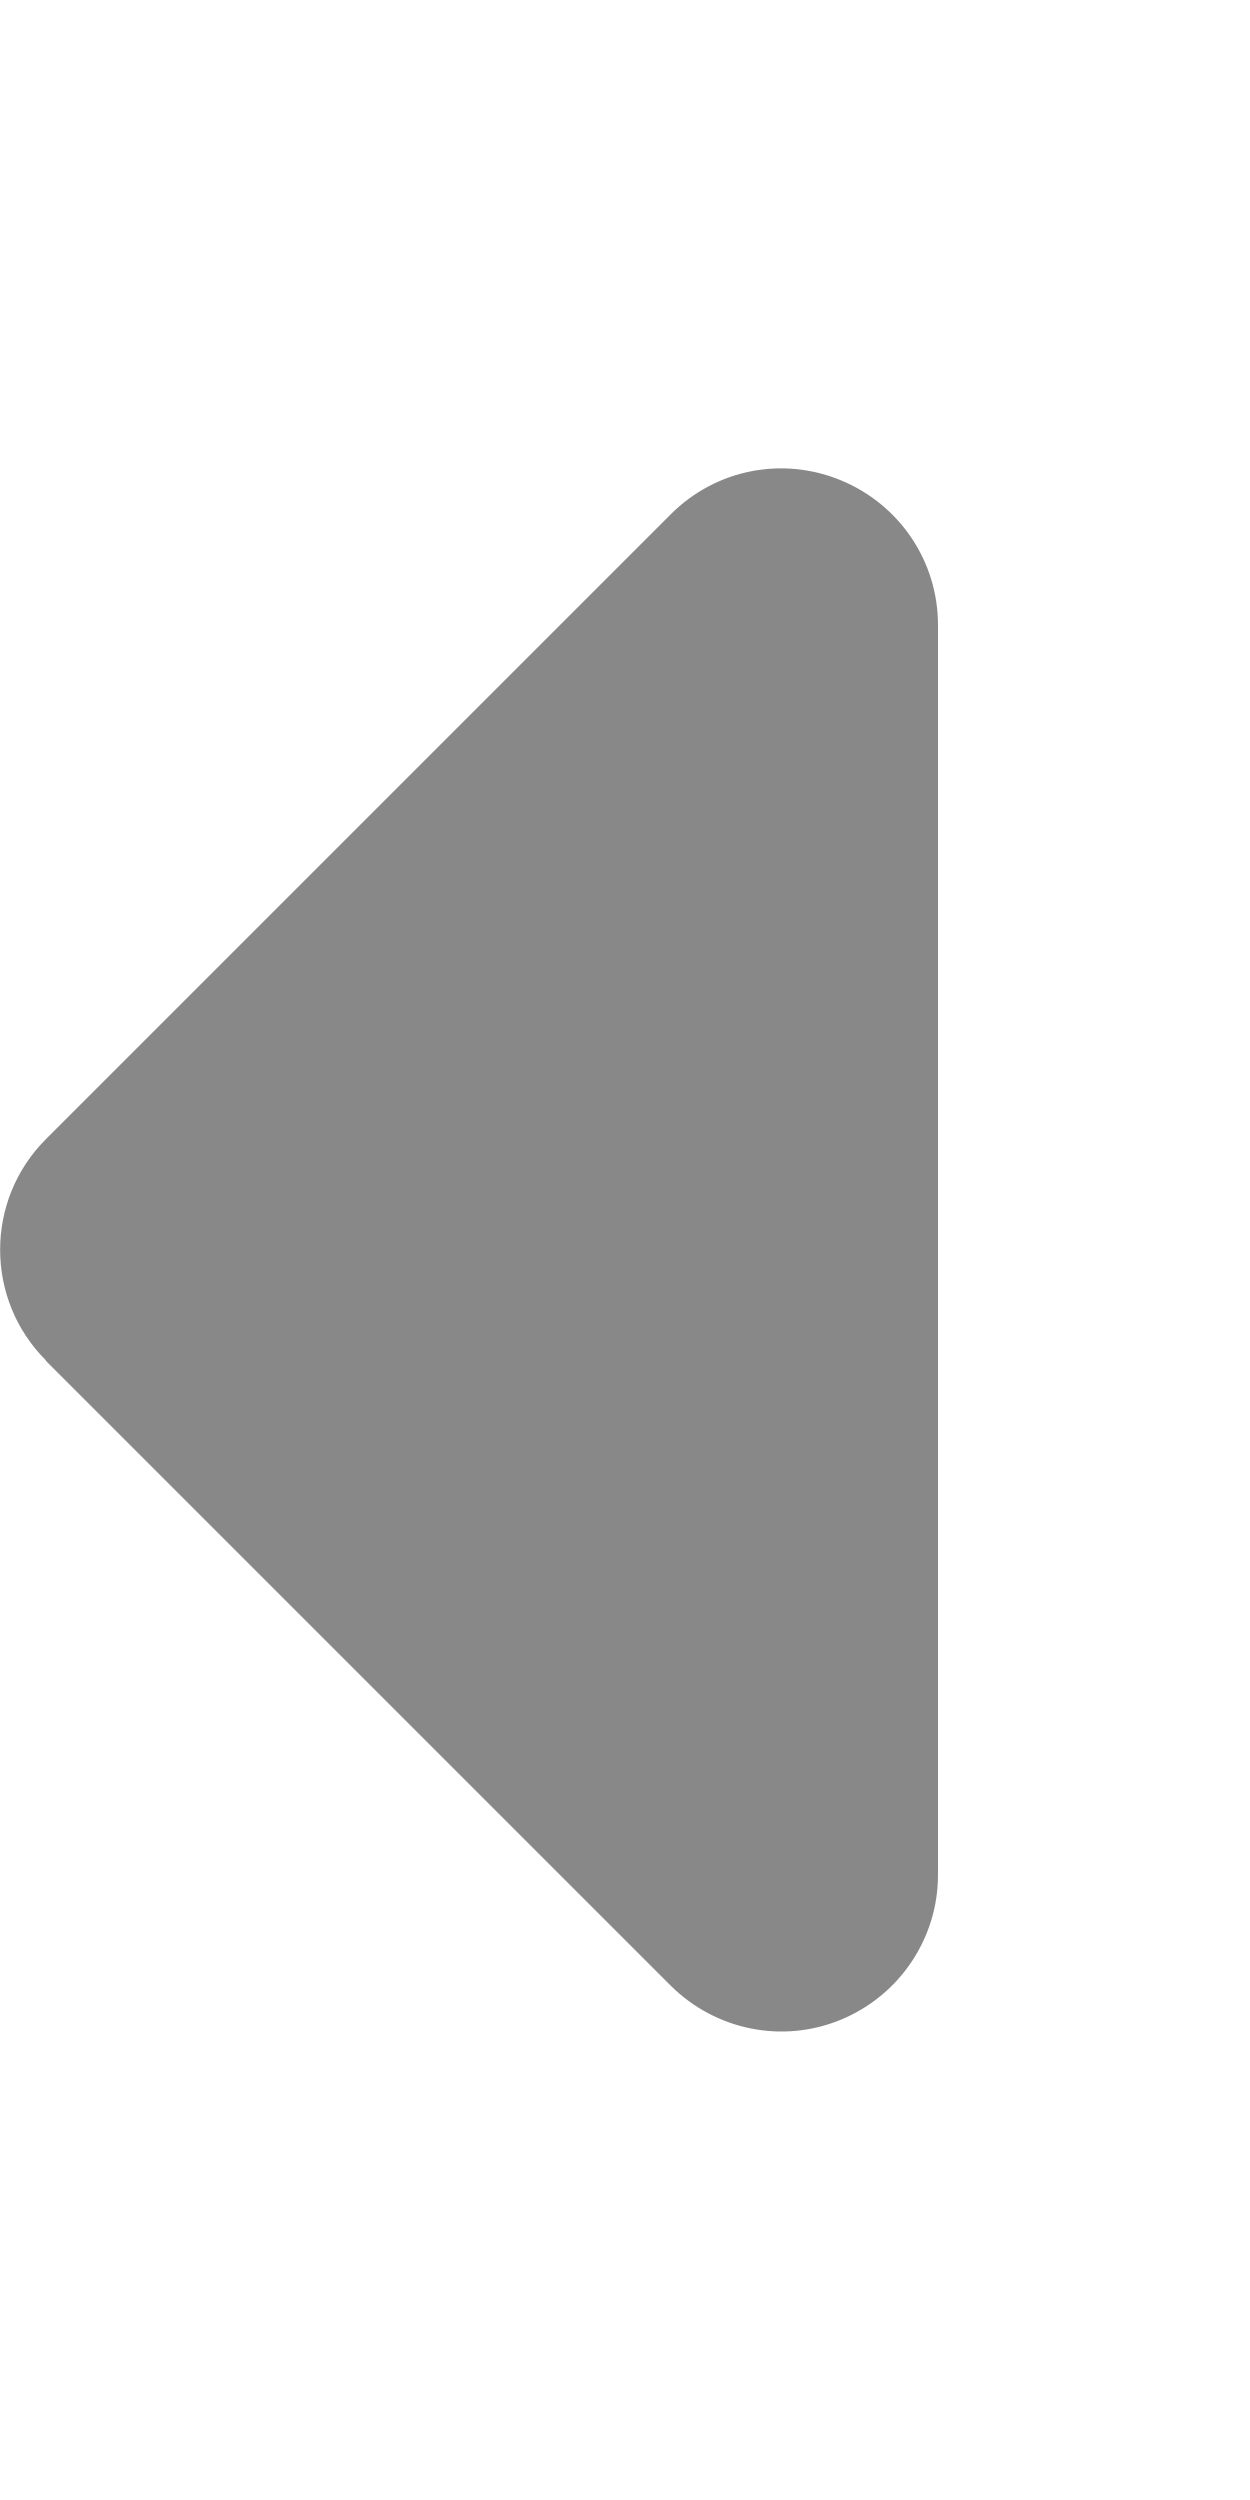
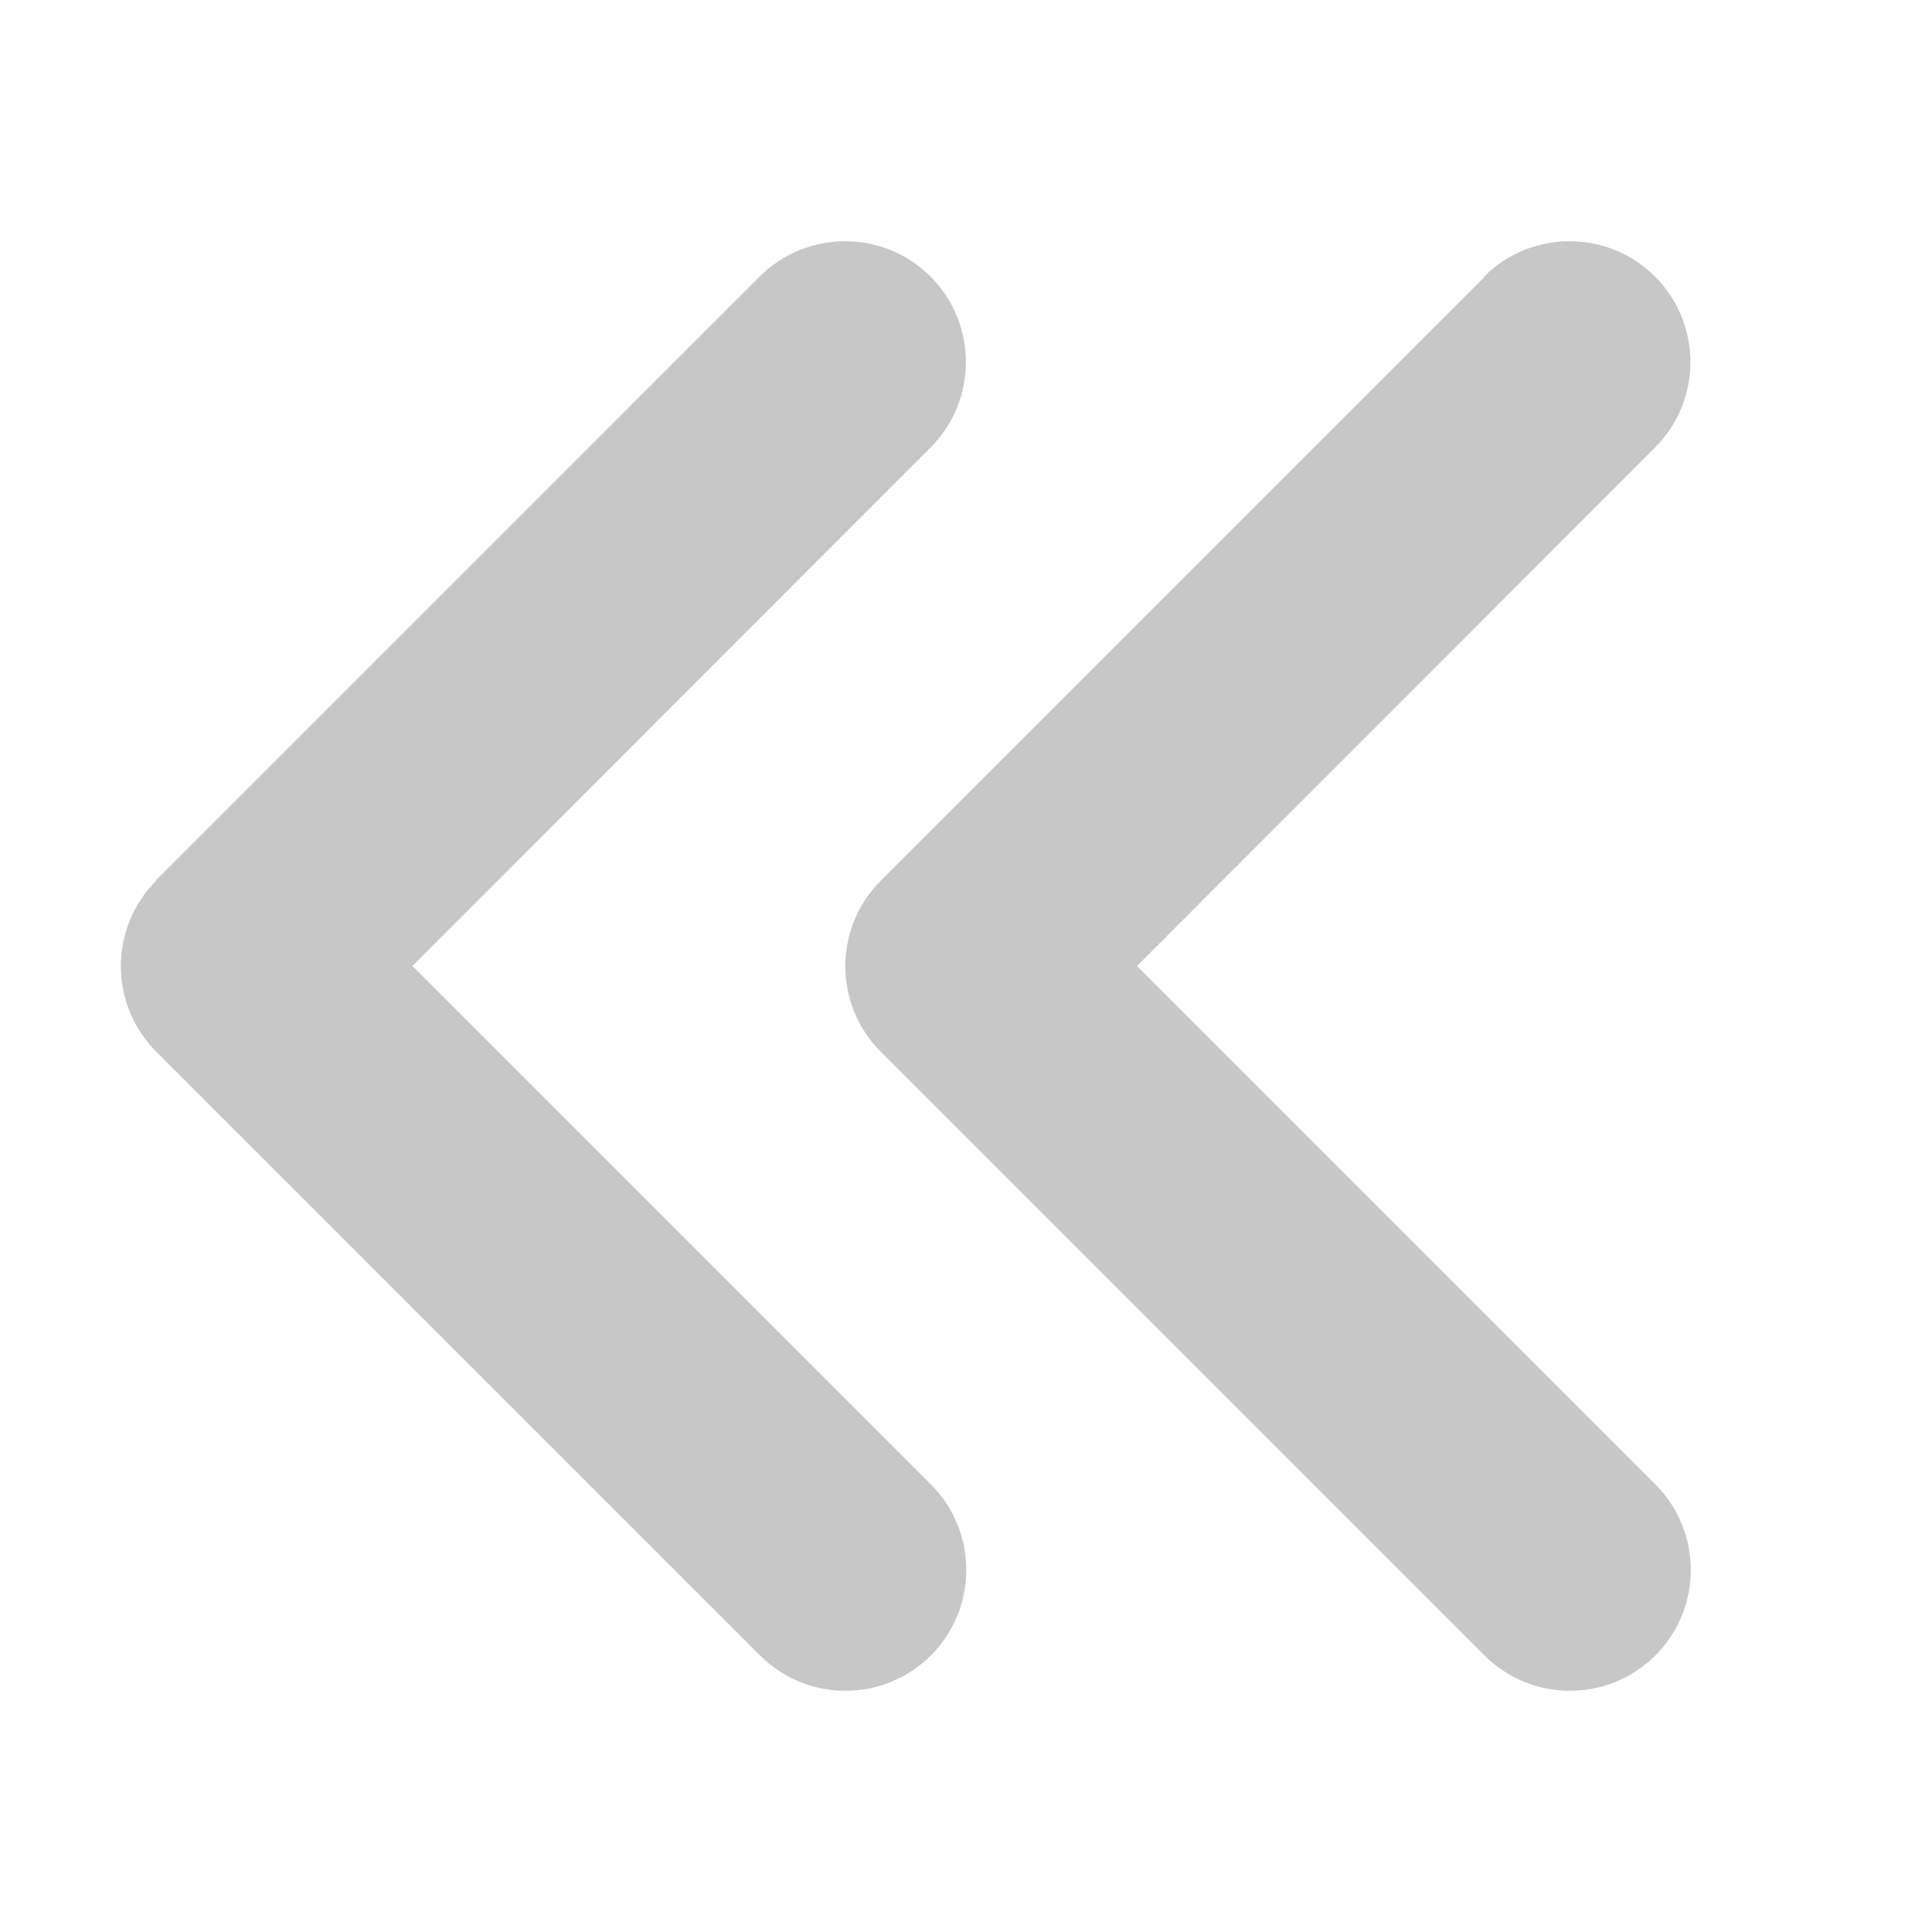
- <svg xmlns="http://www.w3.org/2000/svg" height="1em" viewBox="0 0 256 512">
-   <style>svg{fill:#888}</style>
-   <path d="M9.4 278.6c-12.5-12.5-12.5-32.8 0-45.3l128-128c9.2-9.2 22.9-11.9 34.9-6.9s19.8 16.6 19.8 29.6l0 256c0 12.9-7.8 24.6-19.8 29.6s-25.7 2.2-34.9-6.9l-128-128z" />
+ <svg xmlns="http://www.w3.org/2000/svg" height="1em" viewBox="0 0 512 512">
+   <style>svg{fill:#c7c7c7}</style>
+   <path d="M41.4 233.4c-12.5 12.5-12.5 32.8 0 45.3l160 160c12.5 12.5 32.8 12.5 45.3 0s12.5-32.8 0-45.3L109.3 256 246.6 118.6c12.5-12.5 12.5-32.8 0-45.3s-32.8-12.5-45.3 0l-160 160zm352-160l-160 160c-12.5 12.5-12.5 32.8 0 45.3l160 160c12.5 12.5 32.8 12.5 45.3 0s12.5-32.8 0-45.3L301.3 256 438.6 118.6c12.5-12.5 12.5-32.8 0-45.3s-32.8-12.5-45.3 0z" />
</svg>
